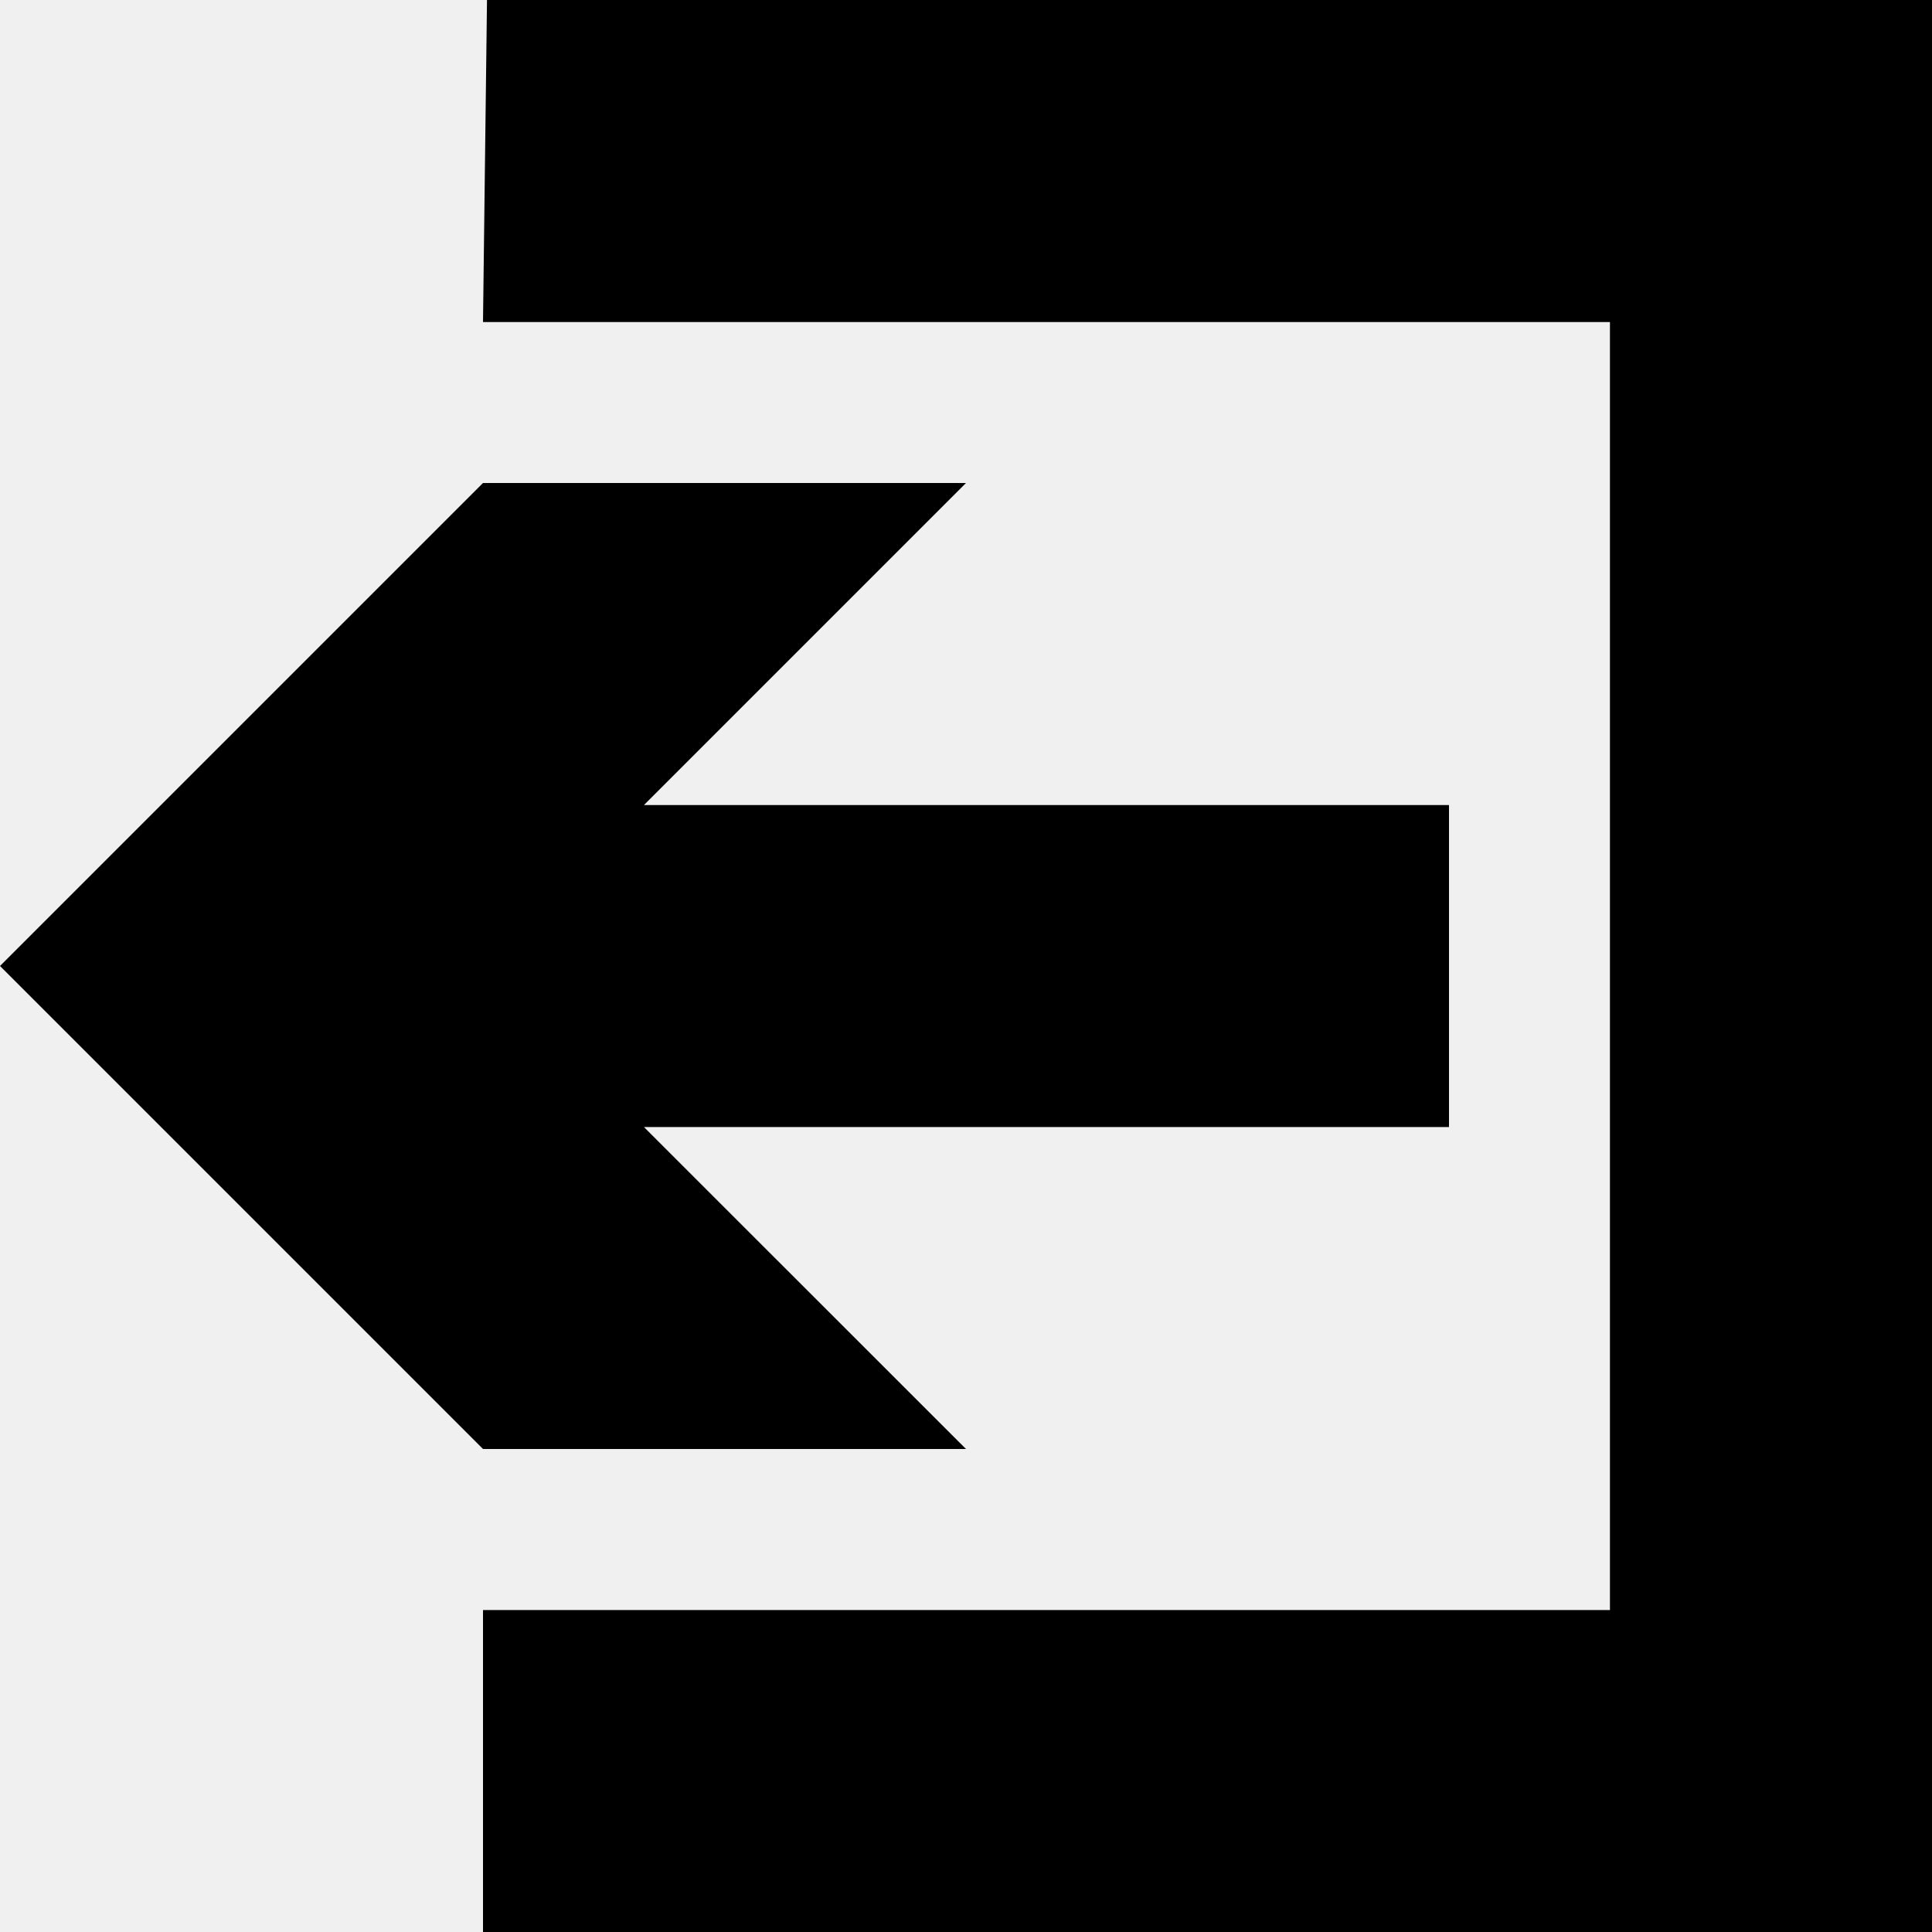
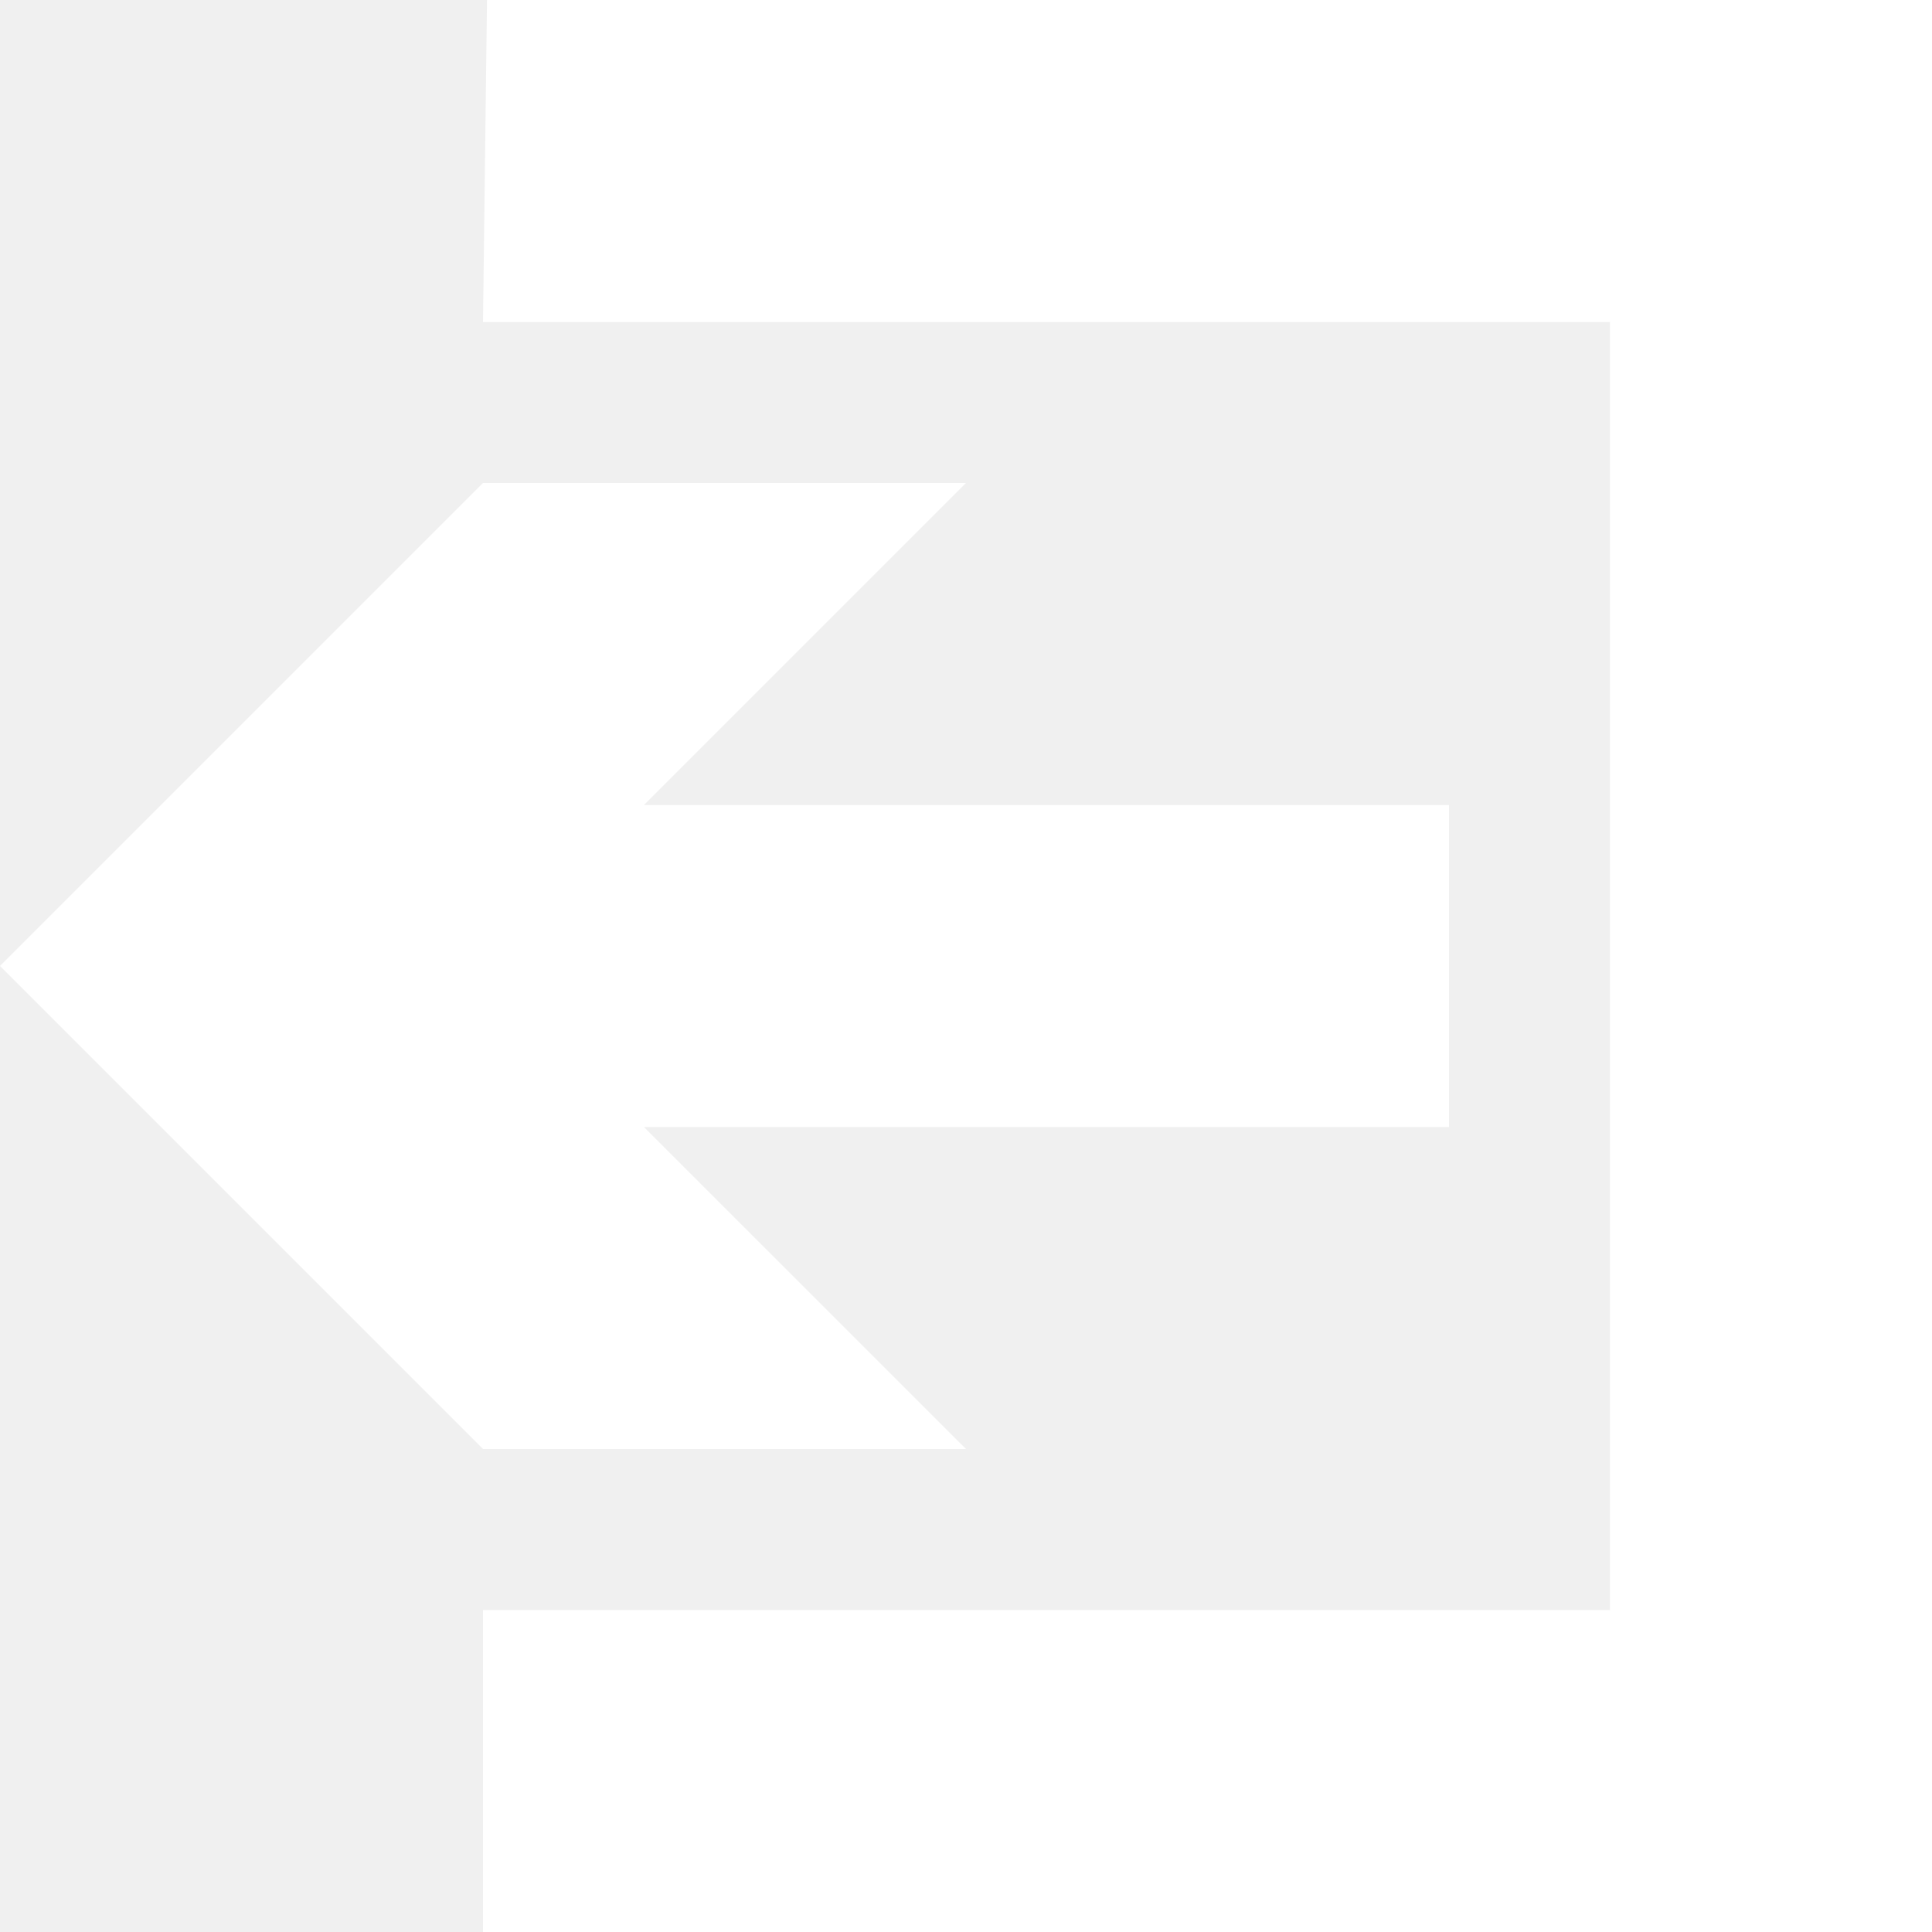
<svg xmlns="http://www.w3.org/2000/svg" id="svg18832" viewBox="0 0 212.6 212.6" version="1.0">
  <g id="layer1" transform="translate(-241.43 -409.02)">
-     <path id="path15809" d="m295.02 409.02l-0.44 35.44h124.01v141.73h-124.01v35.43h159.45v-212.6h-159.01z" fill-rule="evenodd" />
-     <path id="path15815" d="m400.88 533.04h-88.59l35.44 35.43h-53.15l-53.15-53.15 53.15-53.15h53.15l-35.44 35.44h88.59v35.43z" />
+     <path id="path15809" d="m295.02 409.02l-0.44 35.44h124.01v141.73h-124.01v35.43h159.45v-212.6h-159.01z" fill-rule="evenodd" style="fill:white" />
+     <path id="path15815" d="m400.88 533.04h-88.59l35.44 35.43h-53.15l-53.15-53.15 53.15-53.15h53.15l-35.44 35.44h88.59v35.43z" style="fill:white" />
  </g>
</svg>
